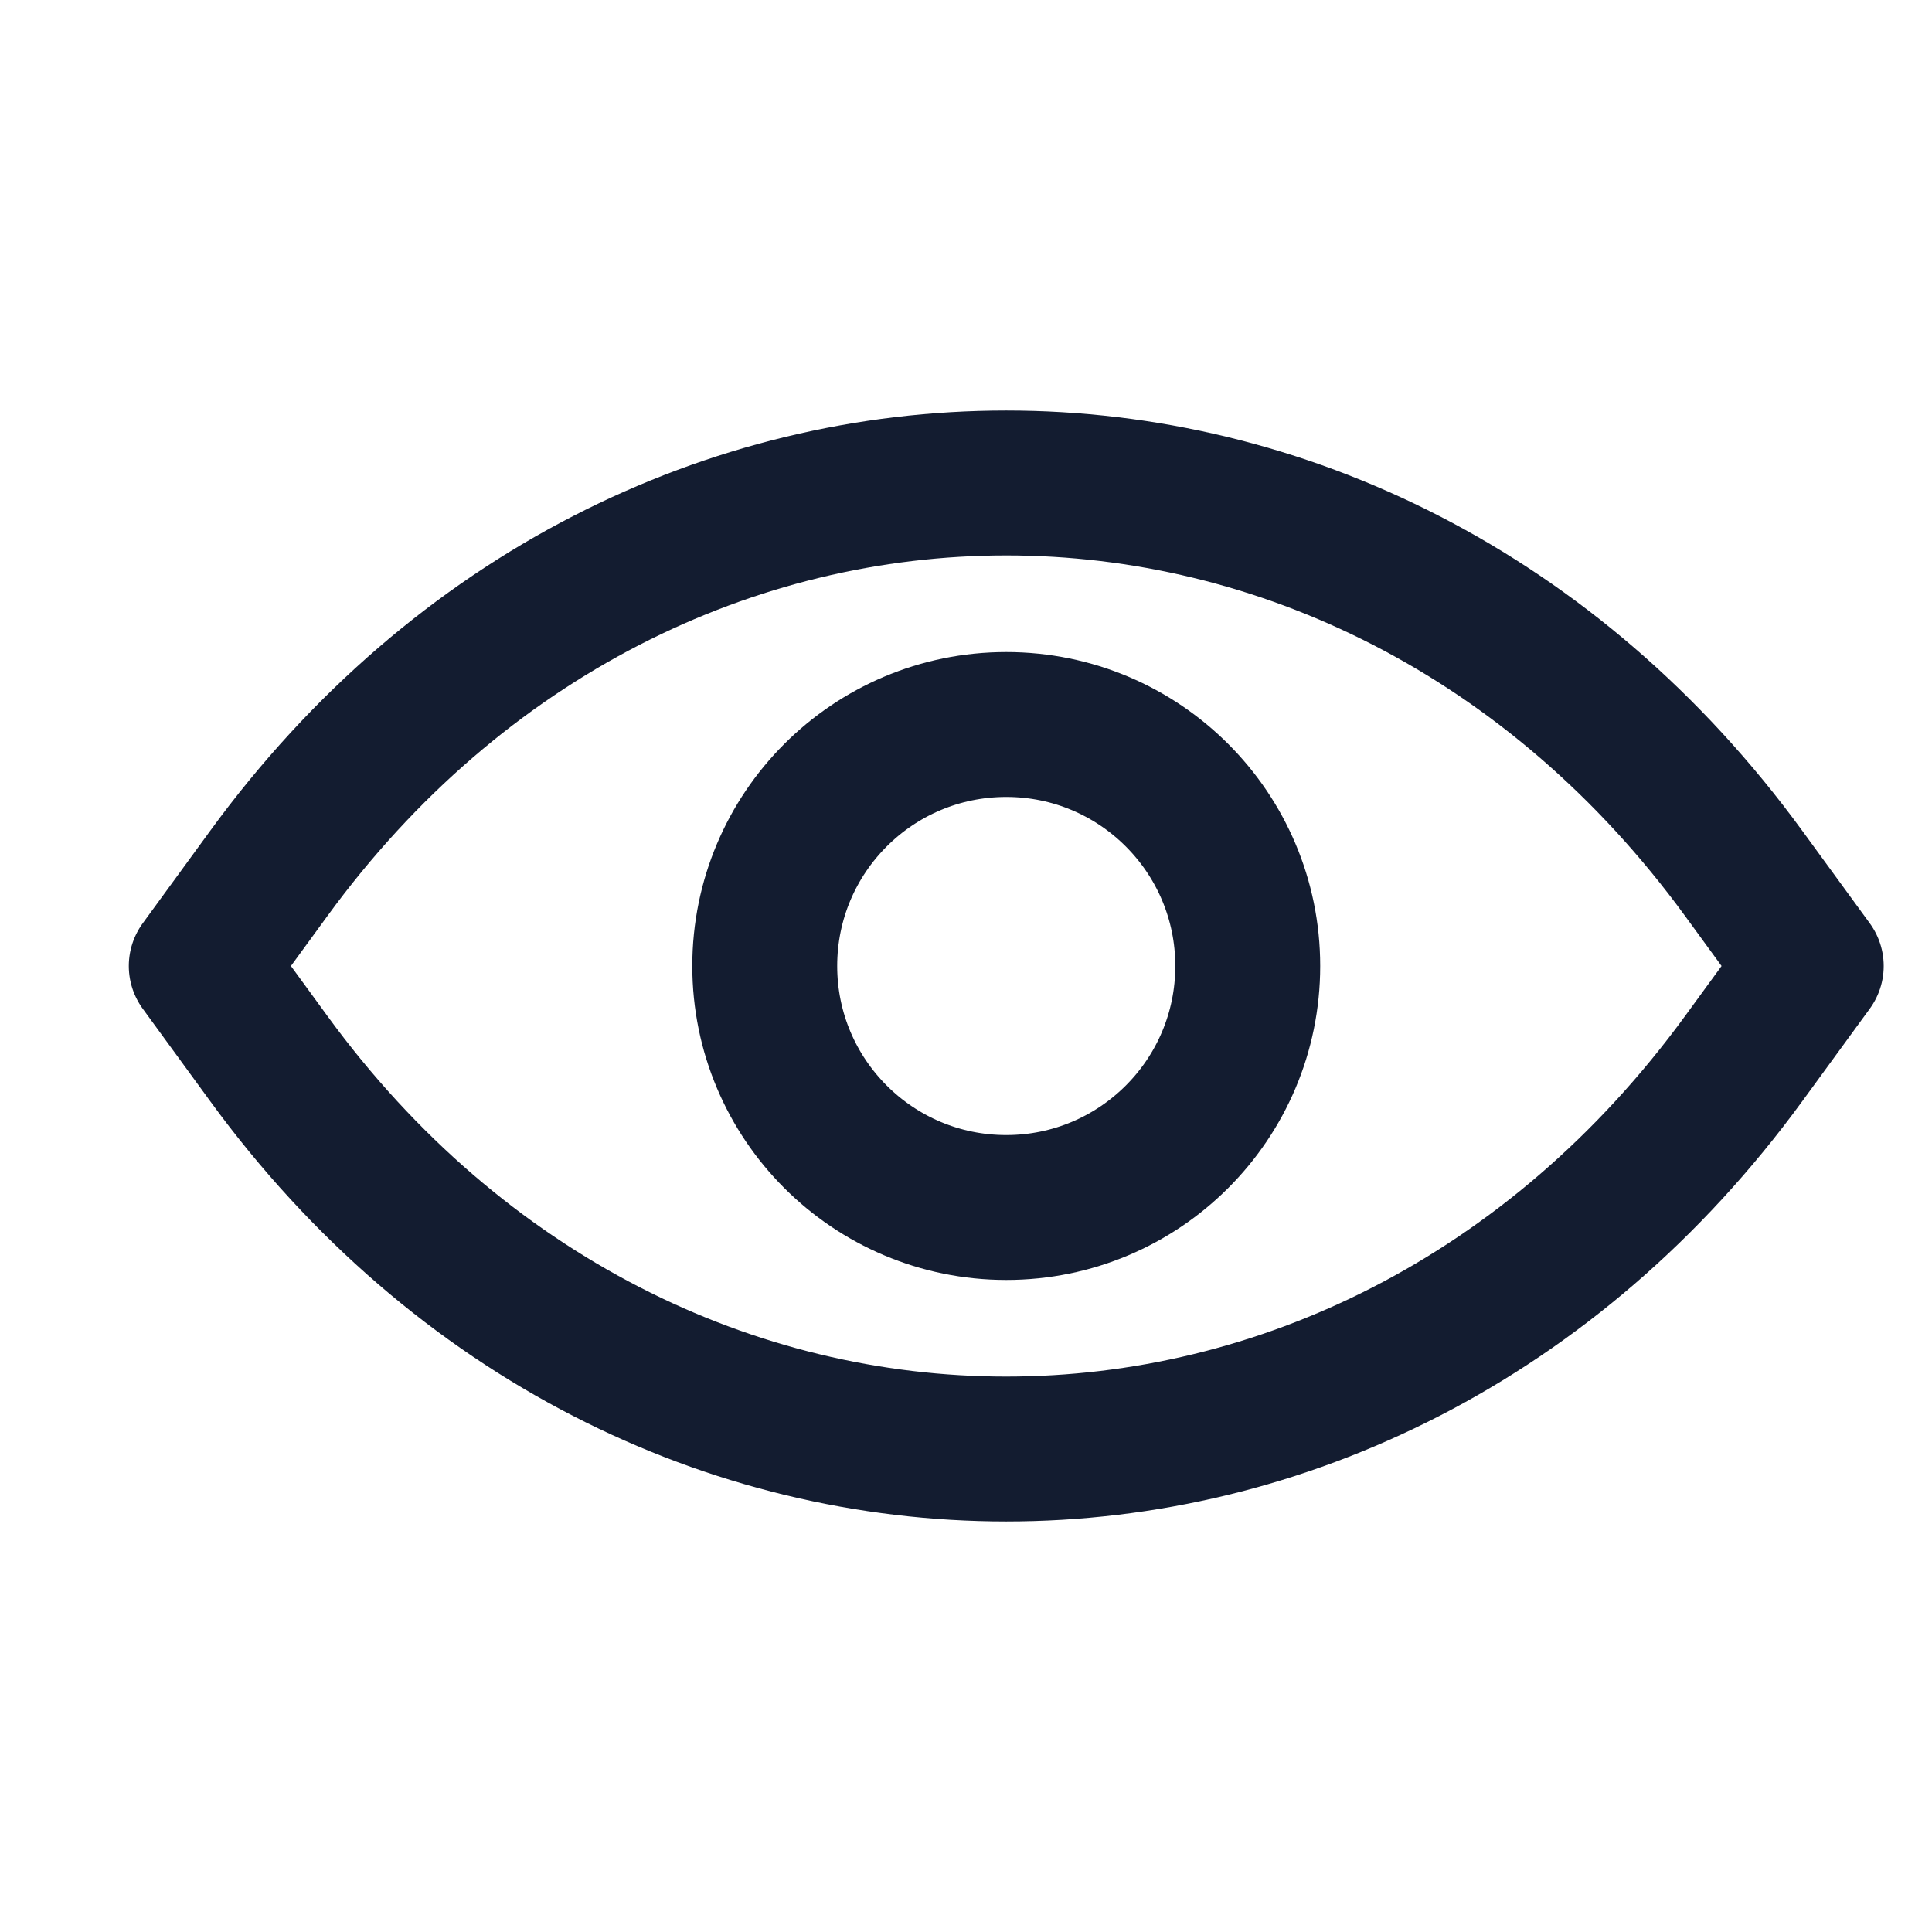
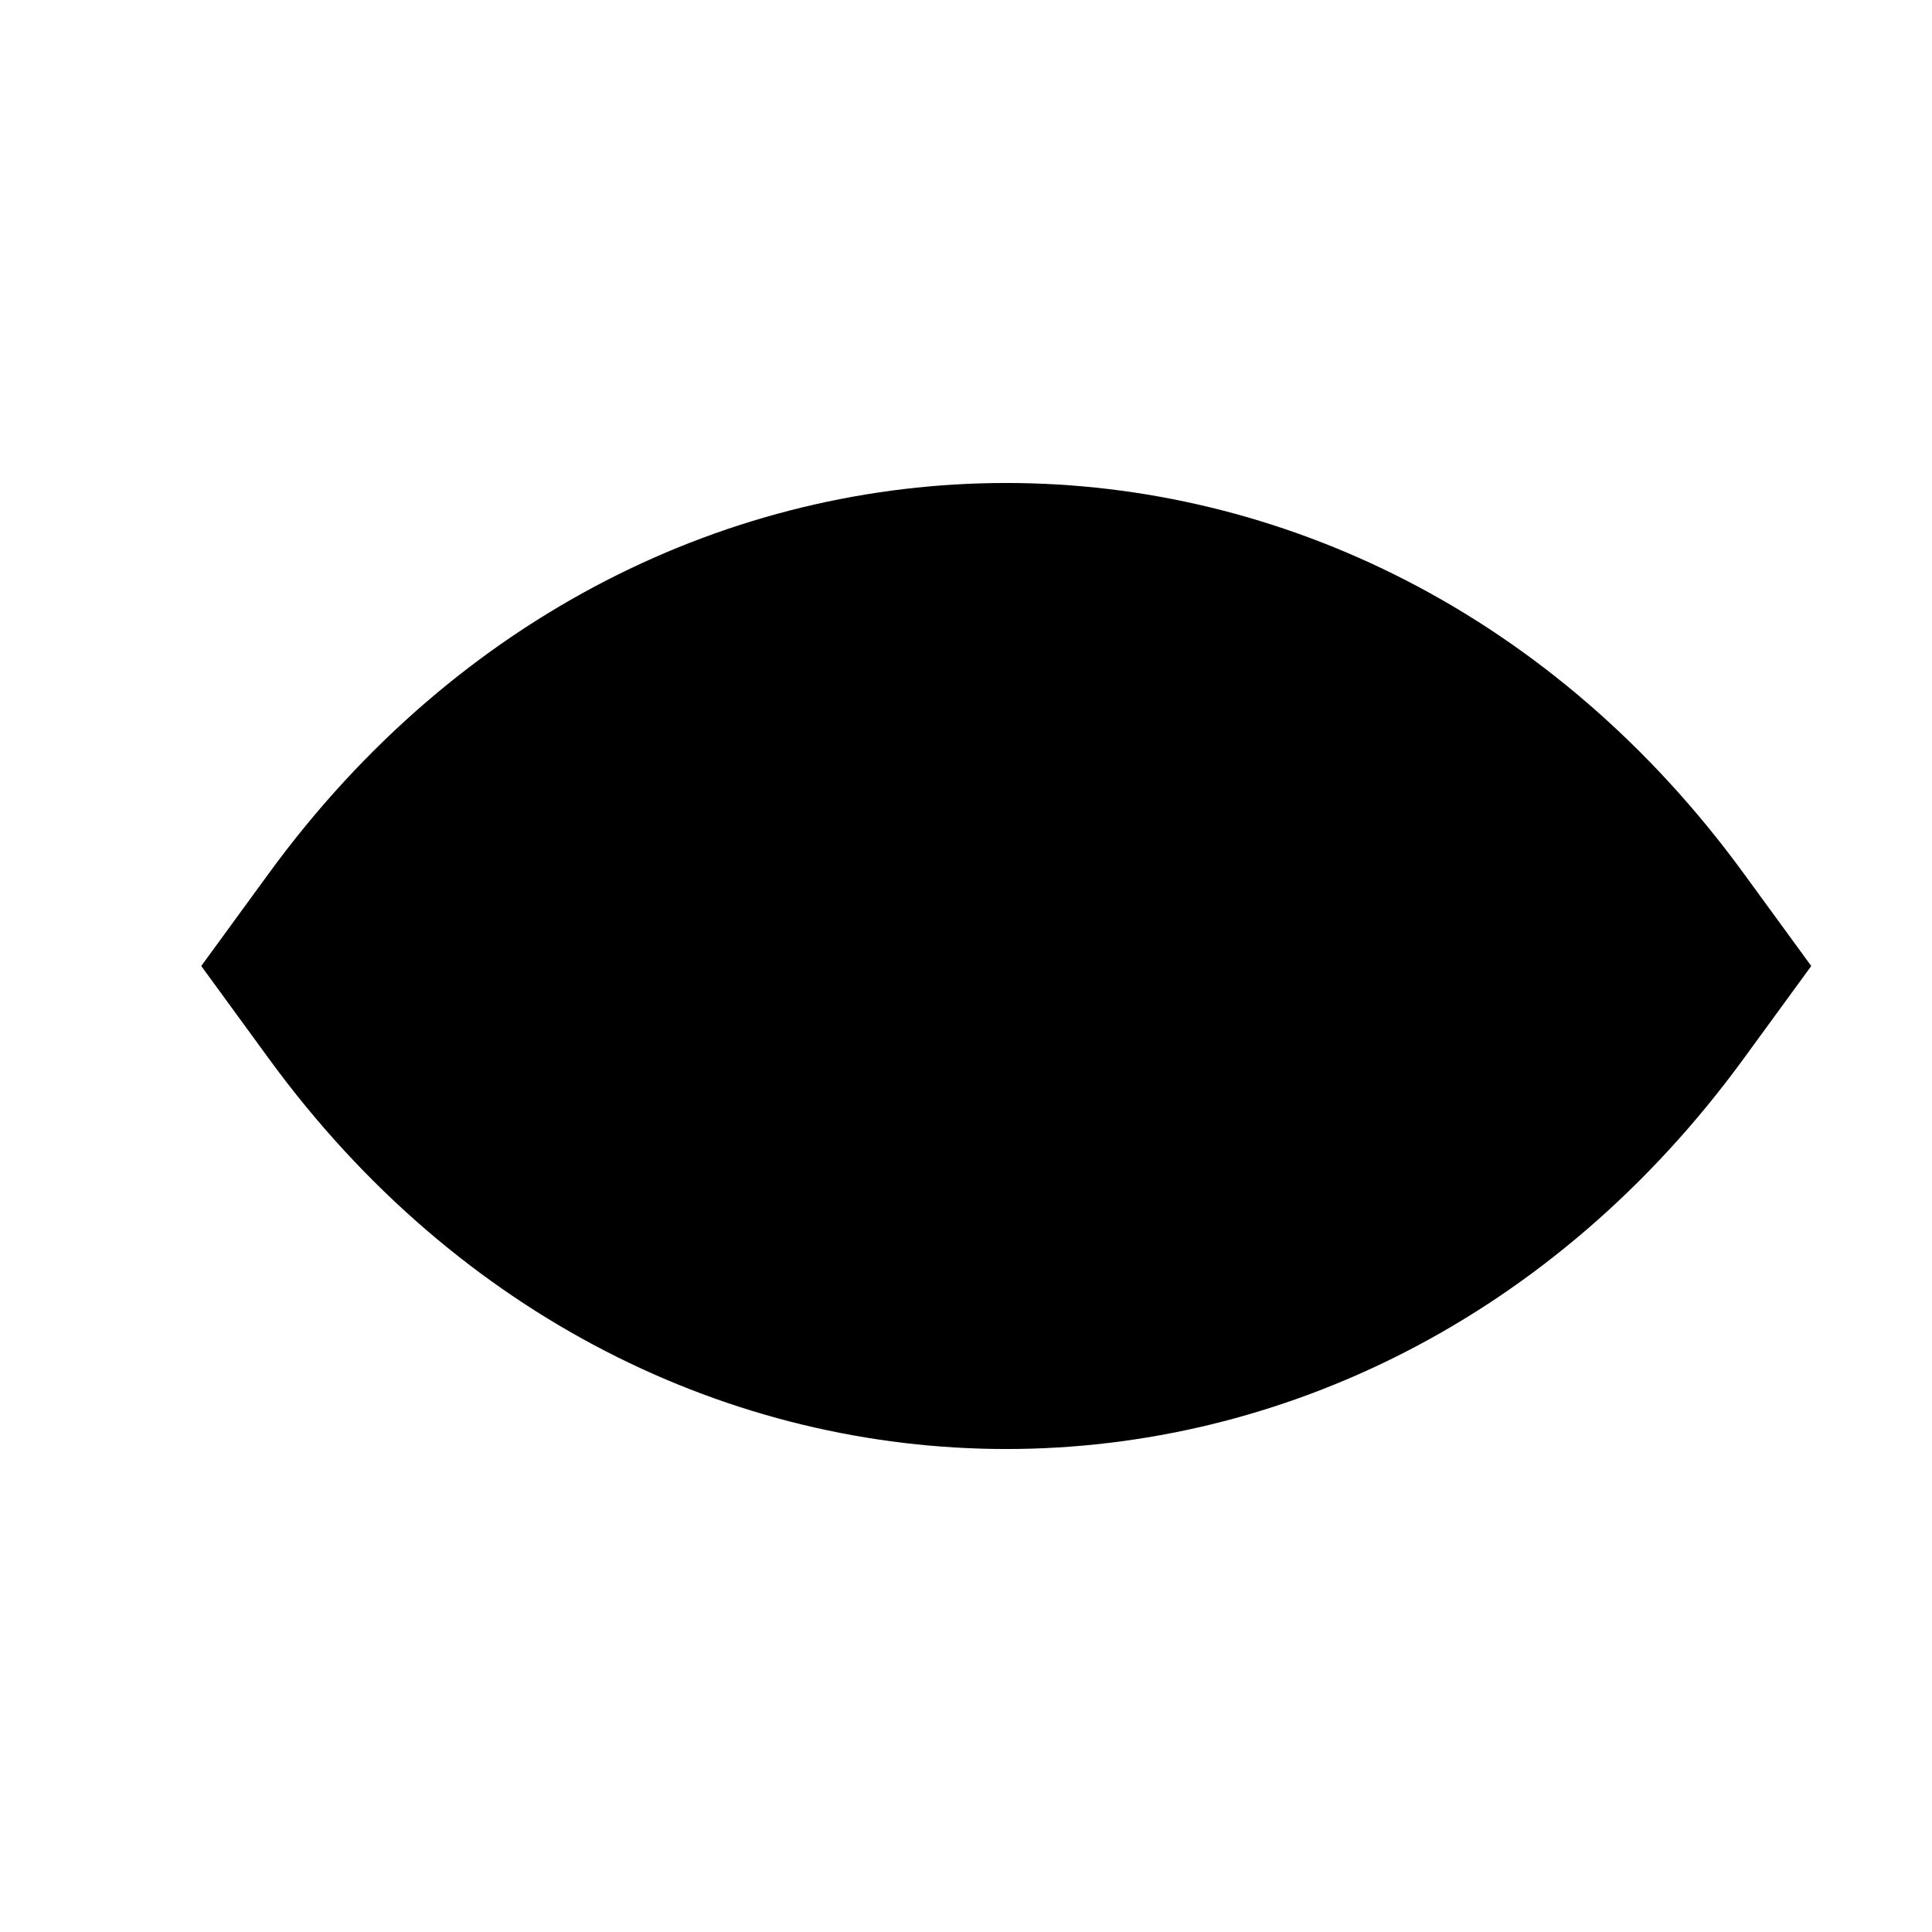
- <svg xmlns="http://www.w3.org/2000/svg" width="24" height="24" viewBox="0 0 24 24" fill="none">
-   <path d="M3.339 10.85C8.056 4.383 16.944 4.383 21.661 10.85L22.5 12L21.661 13.15C16.944 19.617 8.056 19.617 3.339 13.15L2.5 12L3.339 10.85Z" stroke="#131C30" stroke-width="1.8" stroke-linecap="round" stroke-linejoin="round" />
-   <path d="M12.5 15C14.157 15 15.5 13.657 15.5 12C15.5 10.343 14.157 9 12.5 9C10.843 9 9.5 10.343 9.5 12C9.5 13.657 10.843 15 12.5 15Z" stroke="#131C30" stroke-width="1.8" stroke-miterlimit="10" stroke-linecap="round" stroke-linejoin="round" />
+ <svg xmlns="http://www.w3.org/2000/svg" width="current" height="current" viewBox="0 0 24 24" fill="current">
+   <path d="M3.339 10.85C8.056 4.383 16.944 4.383 21.661 10.85L22.5 12L21.661 13.15C16.944 19.617 8.056 19.617 3.339 13.15L2.5 12L3.339 10.85Z" stroke="current" stroke-width="1.8" stroke-linecap="round" stroke-linejoin="round" />
+   <path d="M12.5 15C14.157 15 15.5 13.657 15.5 12C15.5 10.343 14.157 9 12.5 9C10.843 9 9.5 10.343 9.5 12C9.5 13.657 10.843 15 12.5 15Z" stroke="current" stroke-width="1.8" stroke-miterlimit="10" stroke-linecap="round" stroke-linejoin="round" />
</svg>
